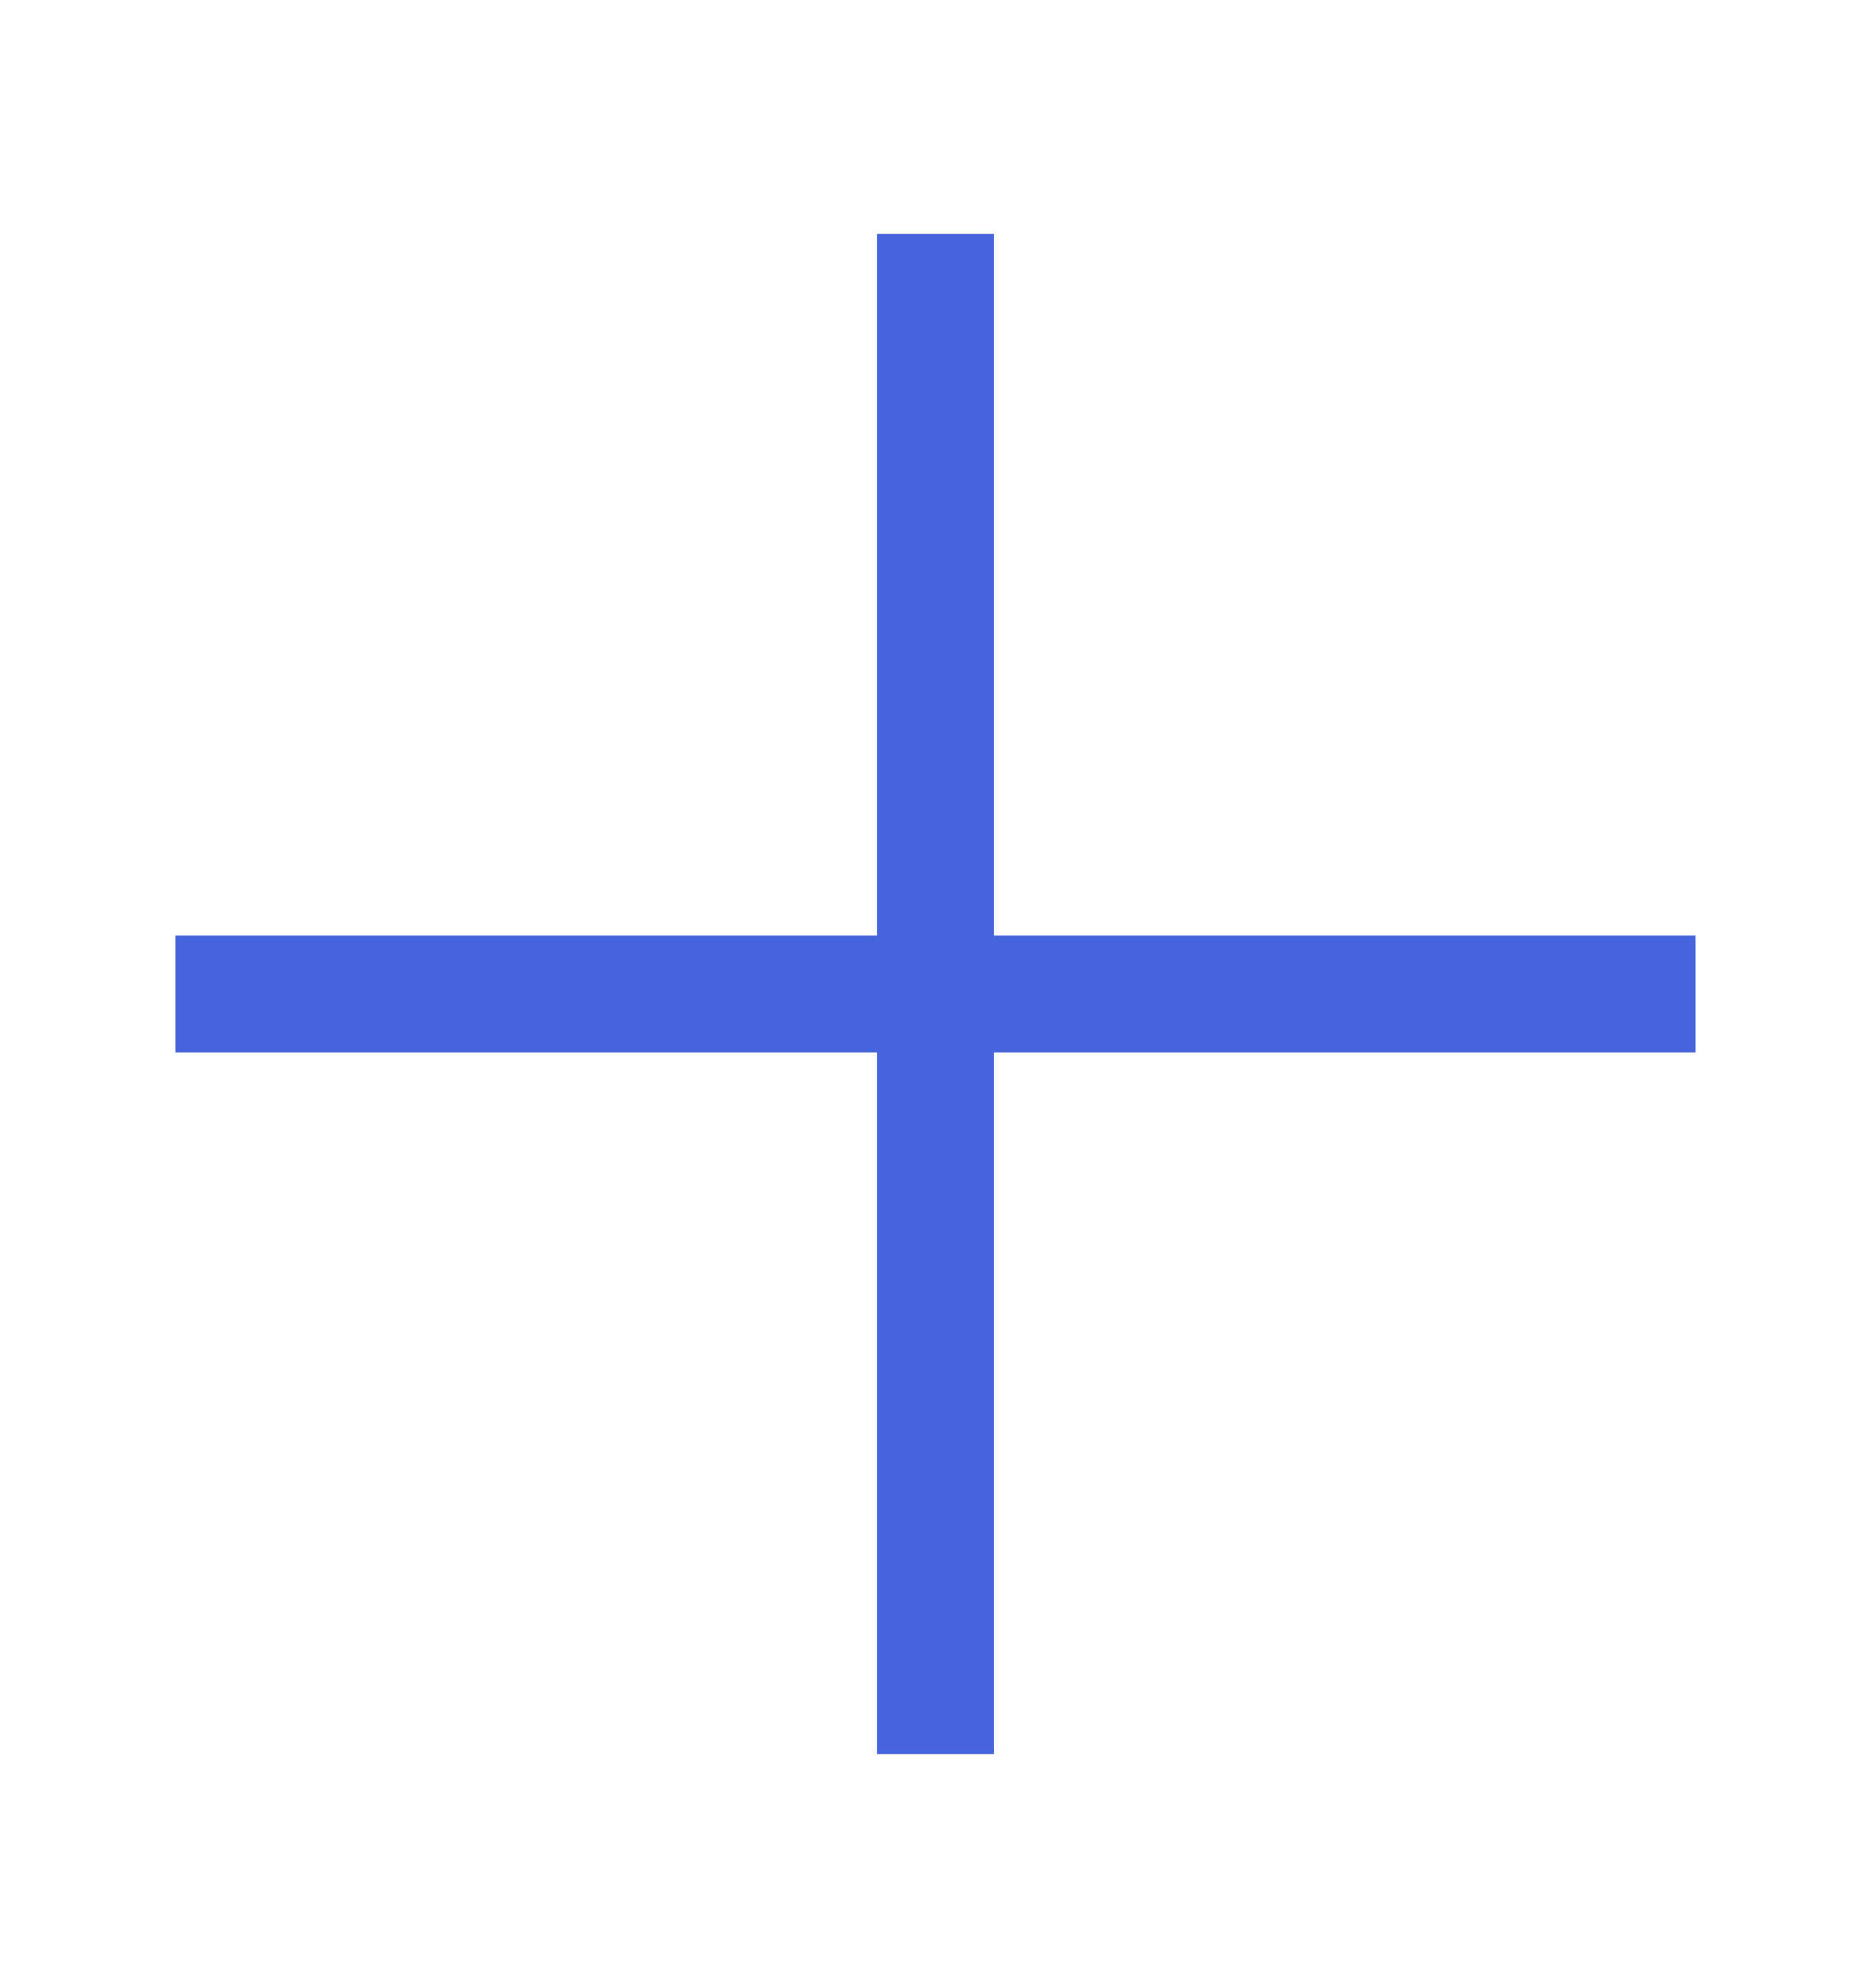
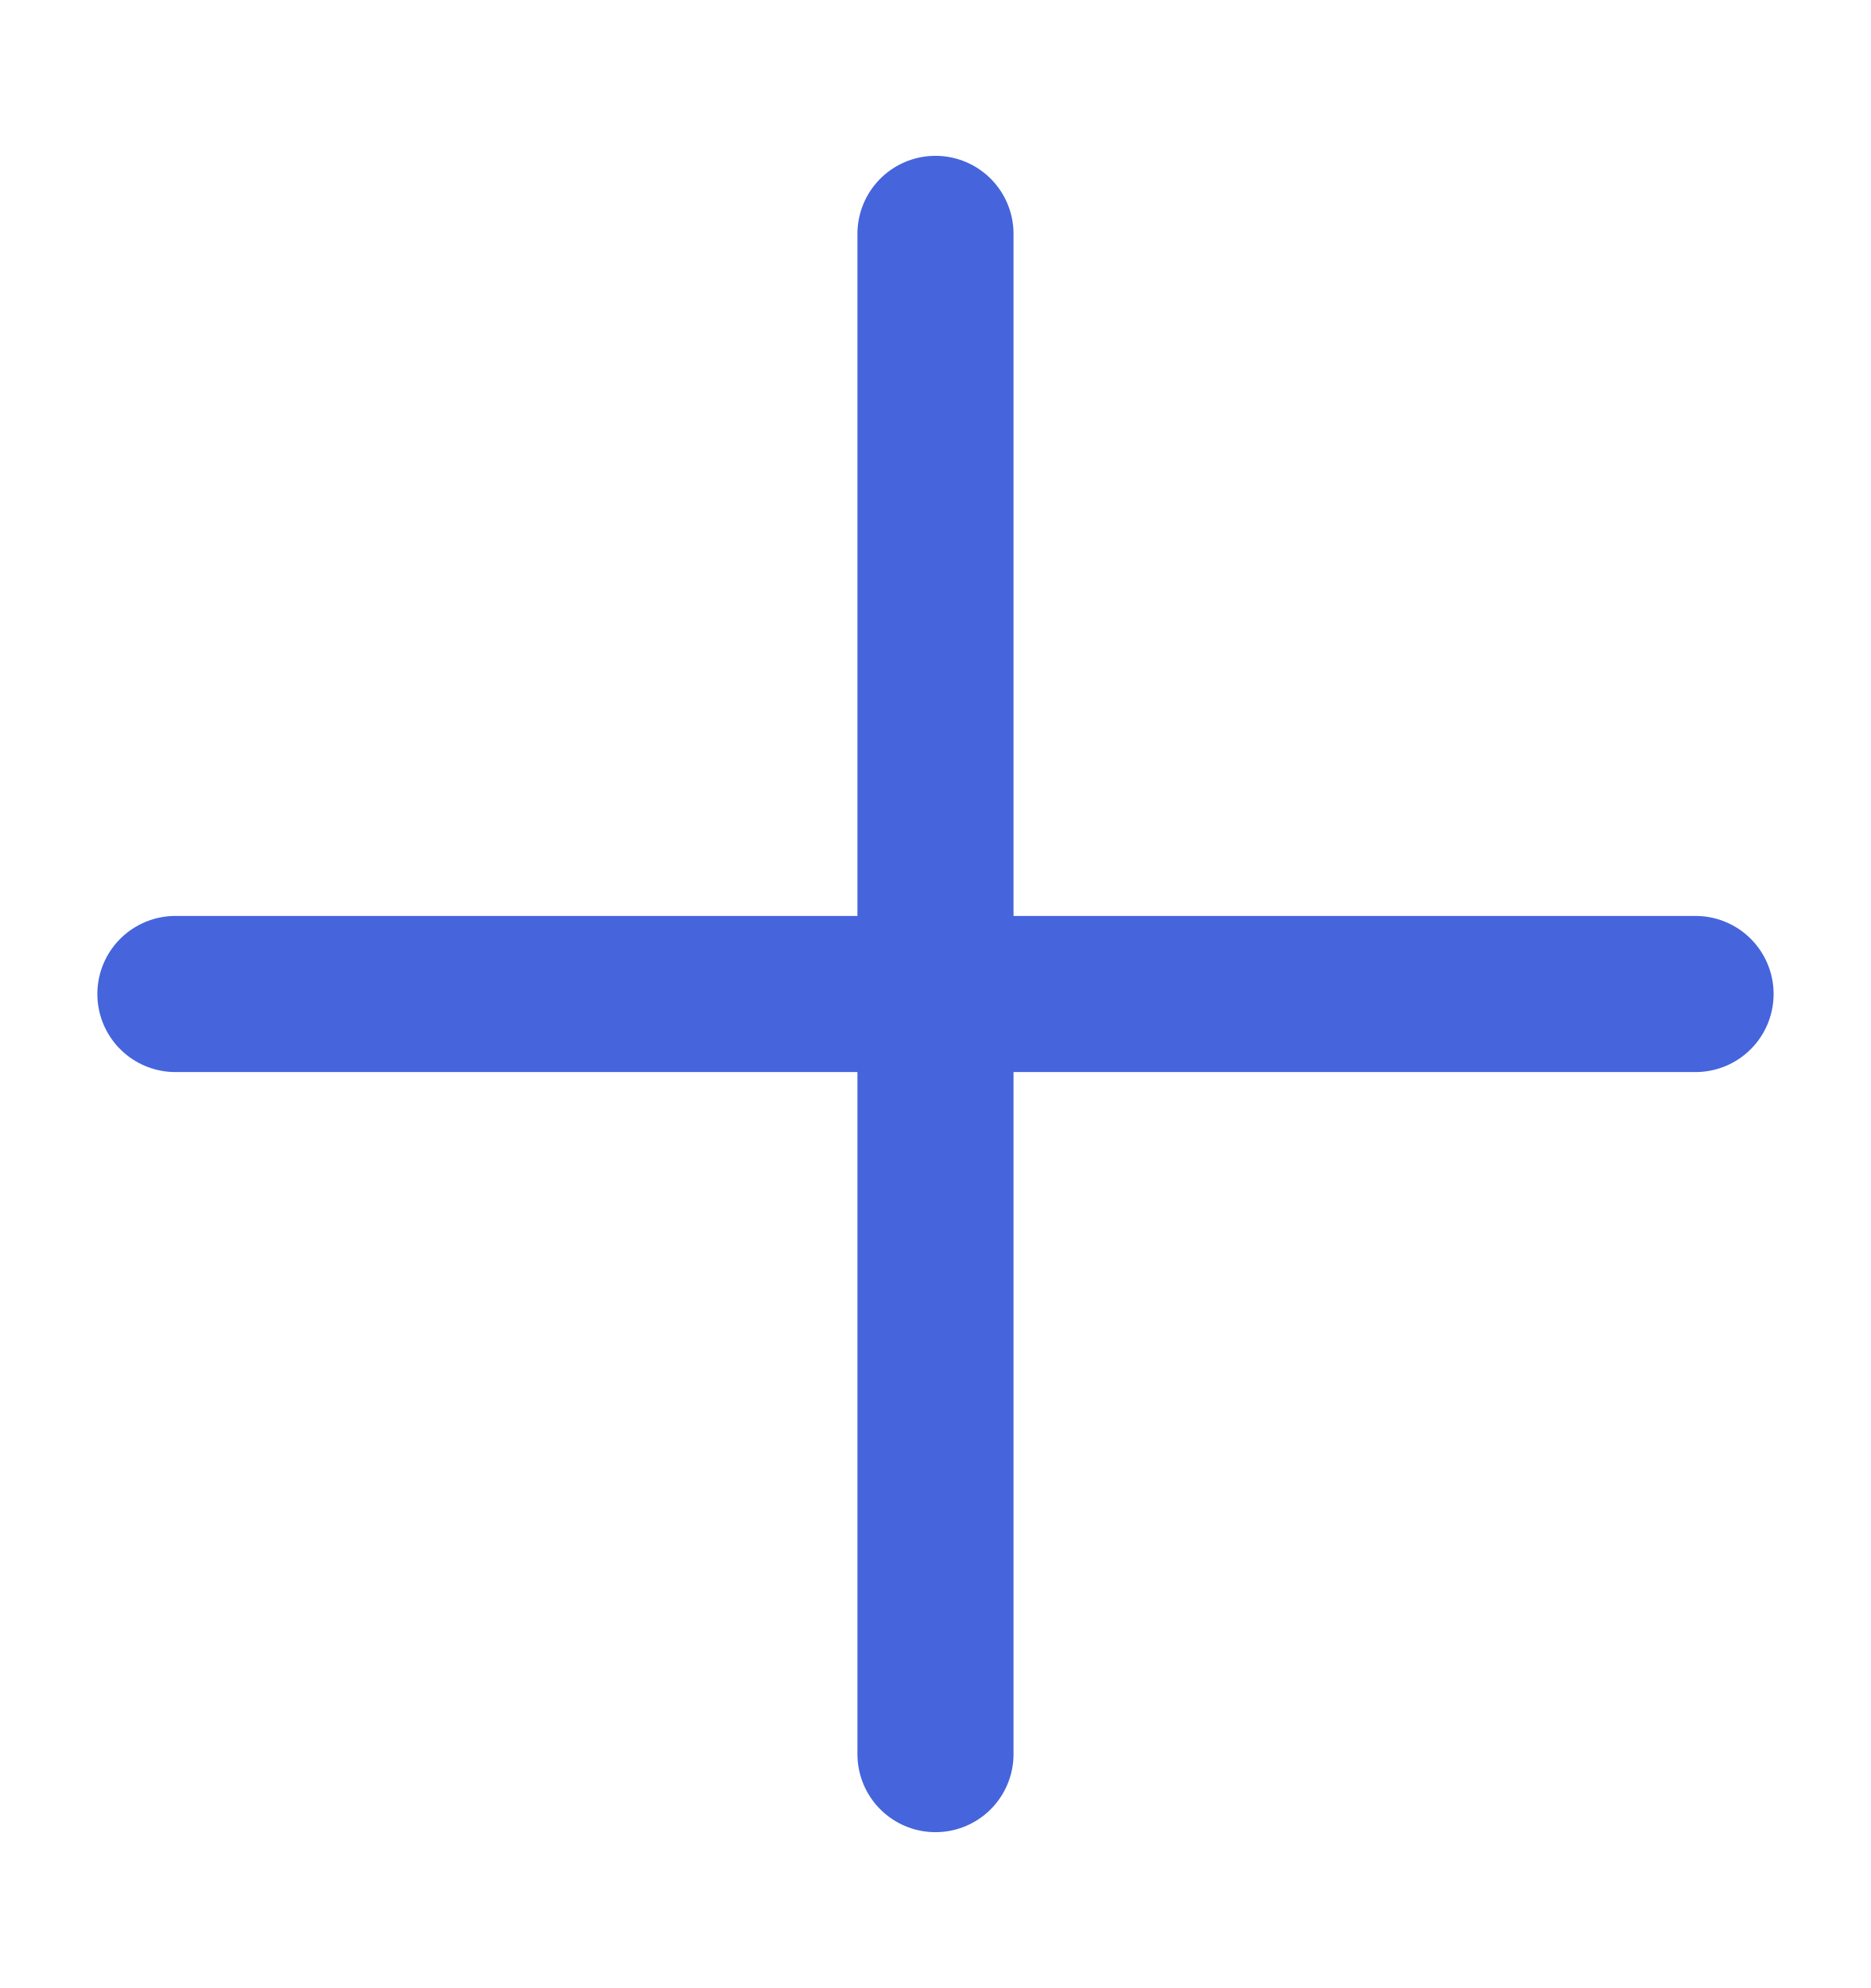
<svg xmlns="http://www.w3.org/2000/svg" width="16" height="17" viewBox="0 0 16 17" fill="none">
-   <path d="M8 2V15M14.5 8.5L1.5 8.5" stroke="#4664DC" strokeWidth="1.335" strokeLinecap="round" strokeLinejoin="round" />
+   <path d="M8 2V15M14.5 8.5L1.5 8.5" stroke="#4664DC" stroke-width="1.335" stroke-linecap="round" stroke-linejoin="round" />
</svg>
